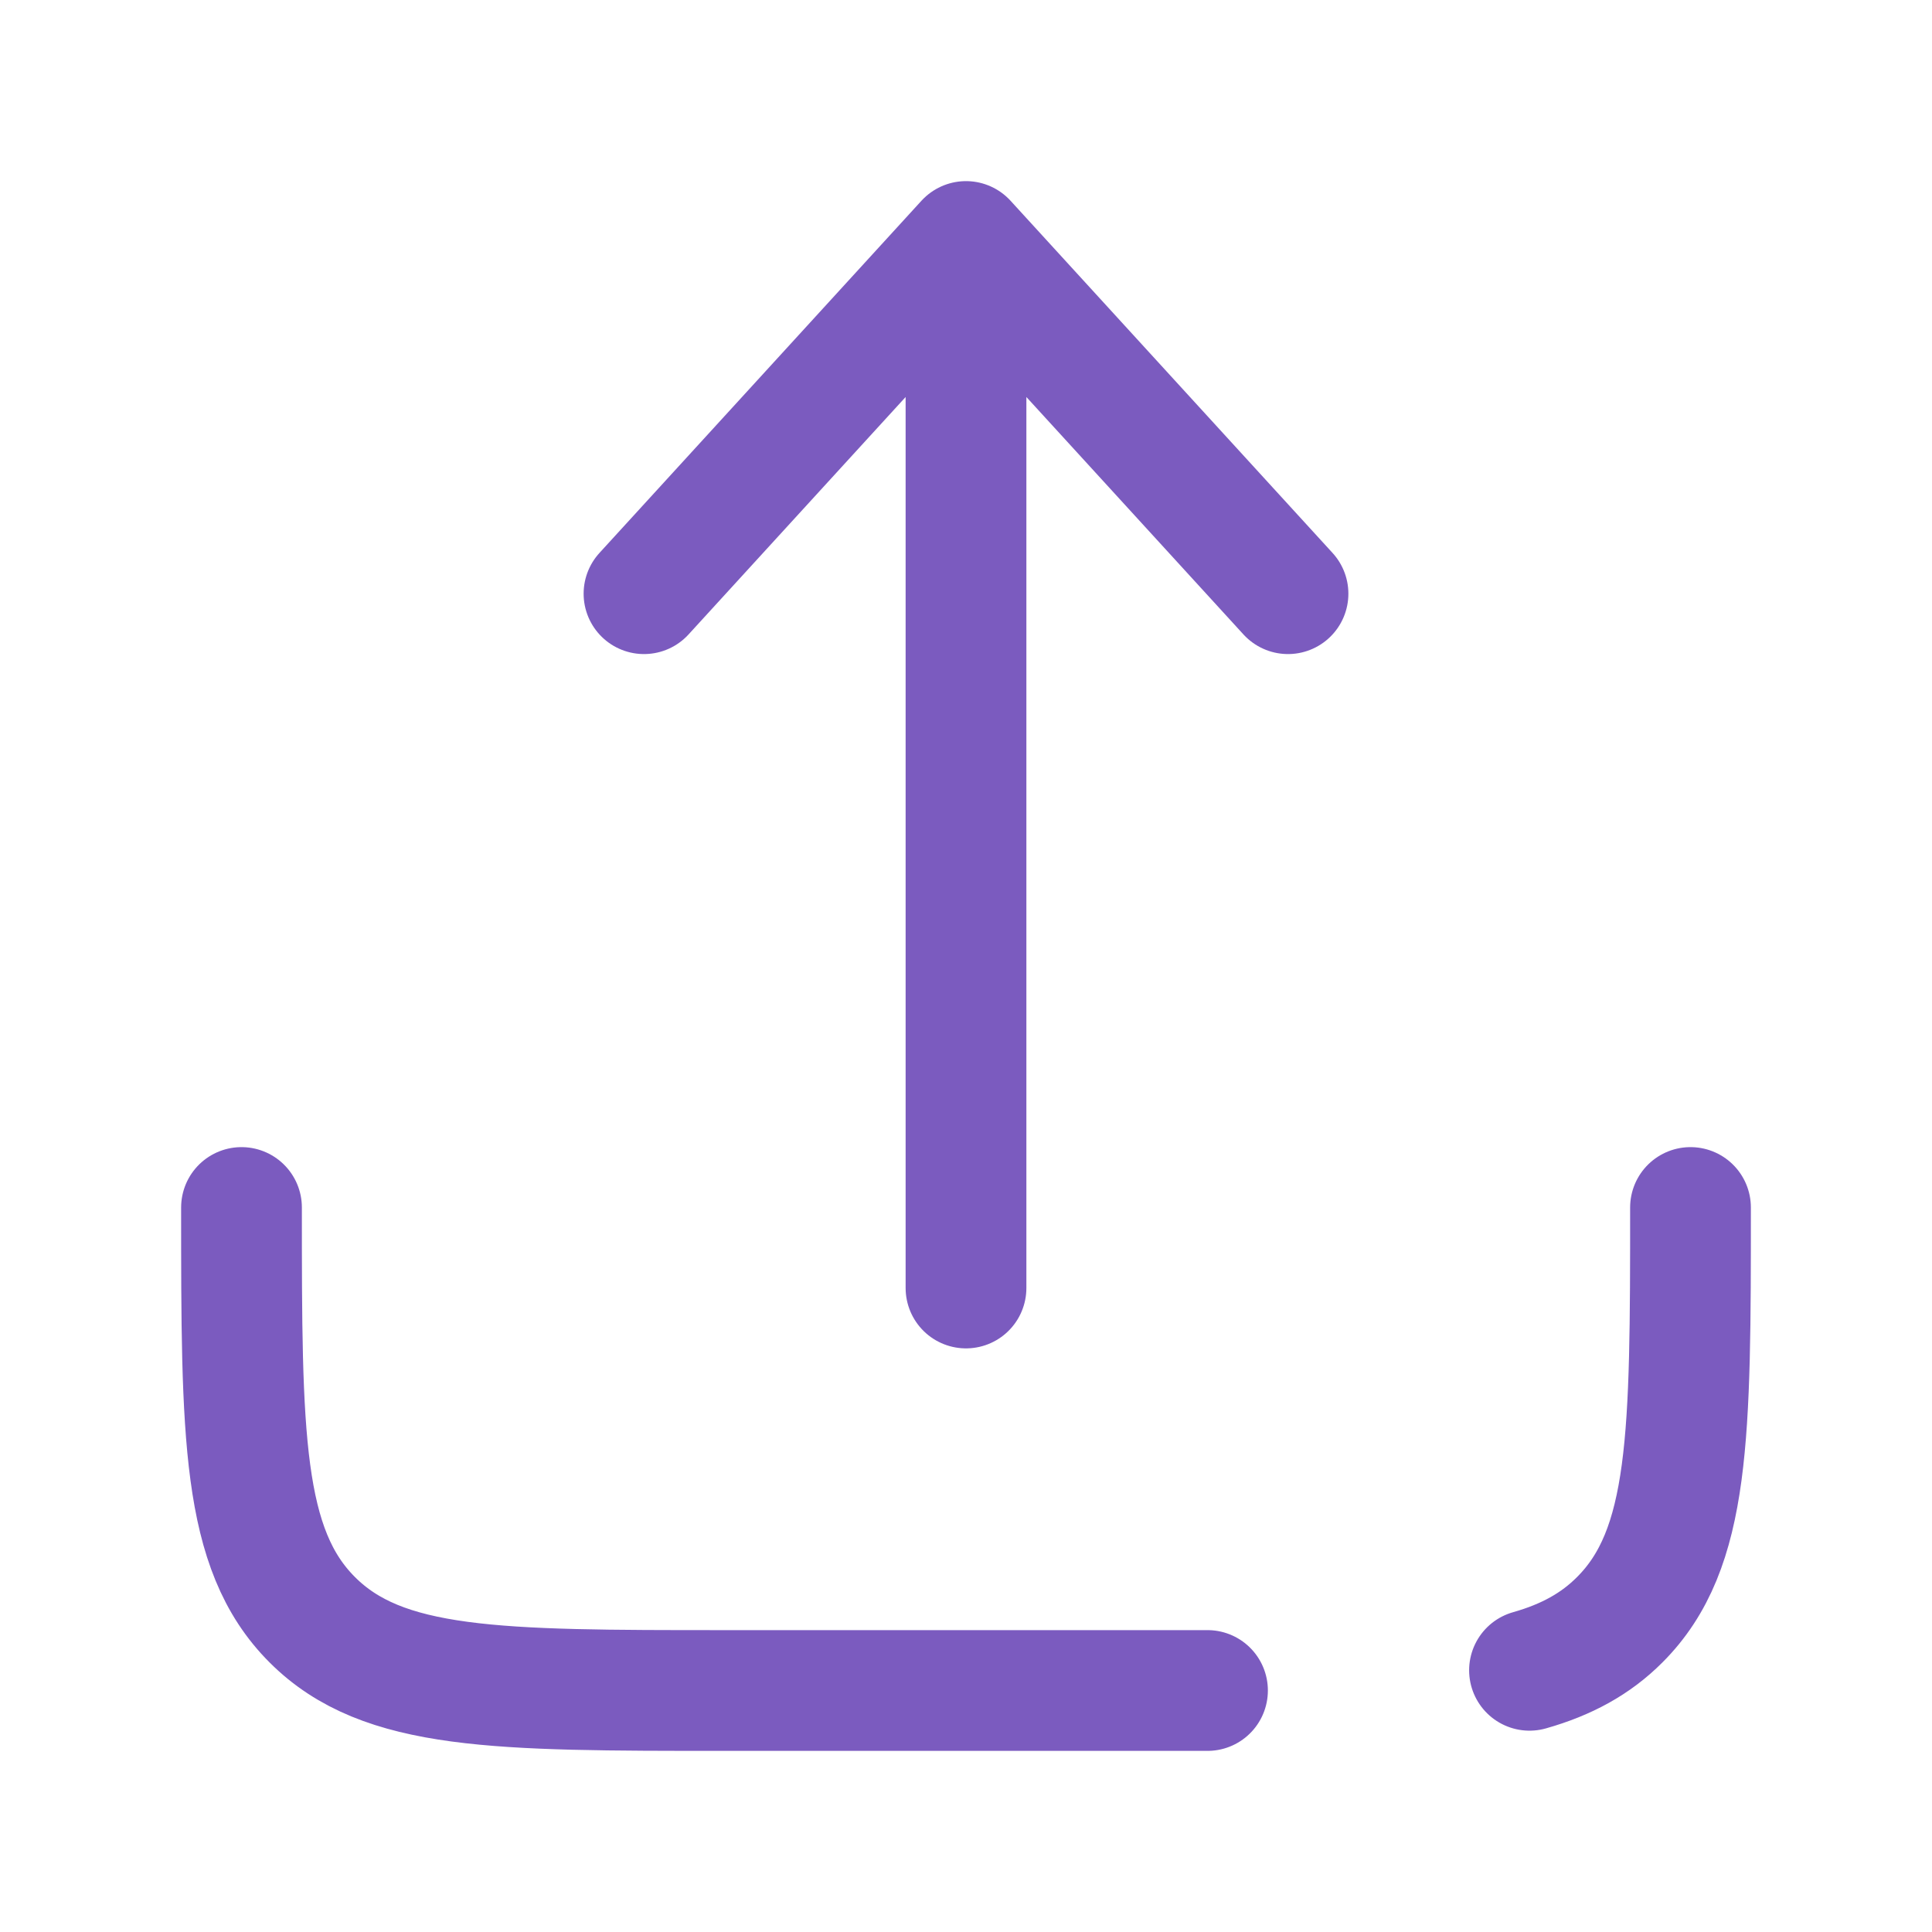
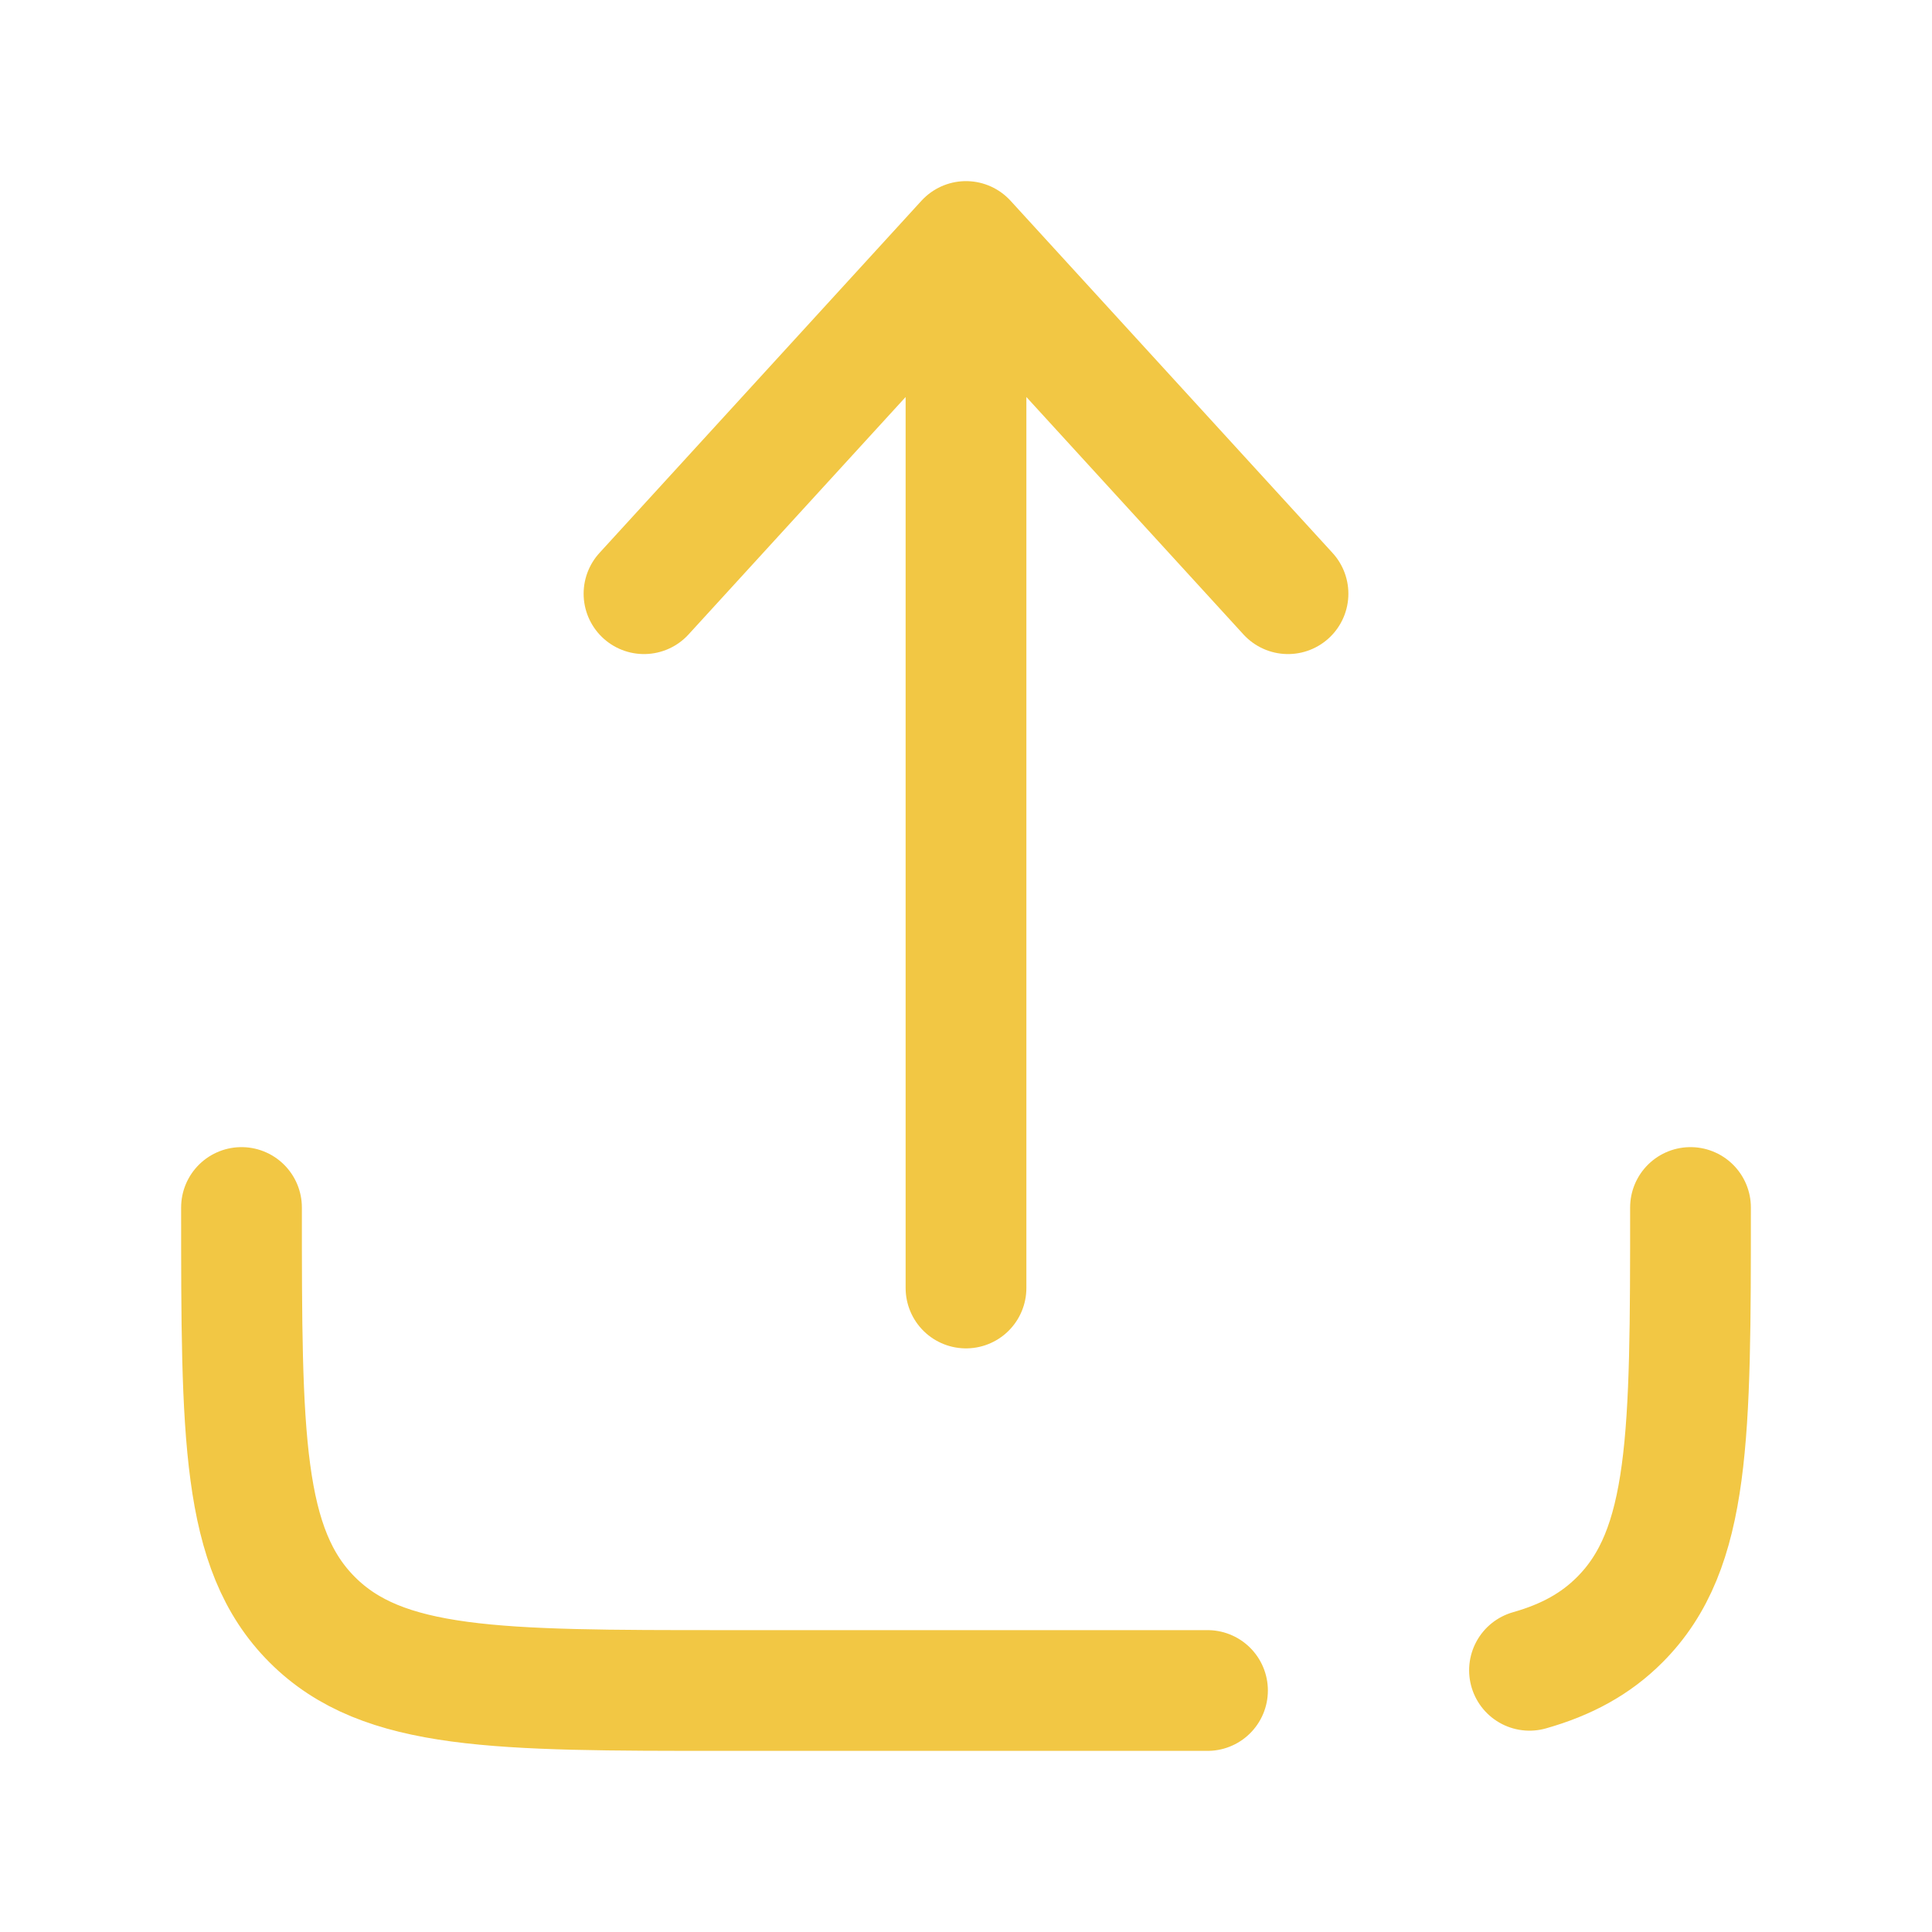
<svg xmlns="http://www.w3.org/2000/svg" width="800px" height="800px" viewBox="0 0 24 24" fill="none">
-   <g id="SVGRepo_bgCarrier" stroke-width="0" />
-   <g id="SVGRepo_tracerCarrier" stroke-linecap="round" stroke-linejoin="round" />
+   <g id="SVGRepo_bgCarrier" stroke-width="0" />#faeabb#faeabb
+ 
+ <g id="SVGRepo_tracerCarrier" stroke-linecap="round" stroke-linejoin="round" />
  <g id="SVGRepo_iconCarrier">
-     <path d="M15 21H9C6.172 21 4.757 21 3.879 20.121C3 19.243 3 17.828 3 15M21 15C21 17.828 21 19.243 20.121 20.121C19.822 20.421 19.459 20.619 19 20.749" stroke="#7b5bbf" stroke-width="1.5" stroke-linecap="round" stroke-linejoin="round" />
-     <path d="M12 16V3M12 3L16 7.375M12 3L8 7.375" stroke="#7b5bbf" stroke-width="1.5" stroke-linecap="round" stroke-linejoin="round" />
+     <path d="M15 21H9C6.172 21 4.757 21 3.879 20.121C3 19.243 3 17.828 3 15M21 15C21 17.828 21 19.243 20.121 20.121C19.822 20.421 19.459 20.619 19 20.749" stroke="#f2c744" stroke-width="1.5" stroke-linecap="round" stroke-linejoin="round" />
+     <path d="M12 16V3M12 3L16 7.375M12 3L8 7.375" stroke="#f2c744" stroke-width="1.5" stroke-linecap="round" stroke-linejoin="round" />
  </g>
</svg>
